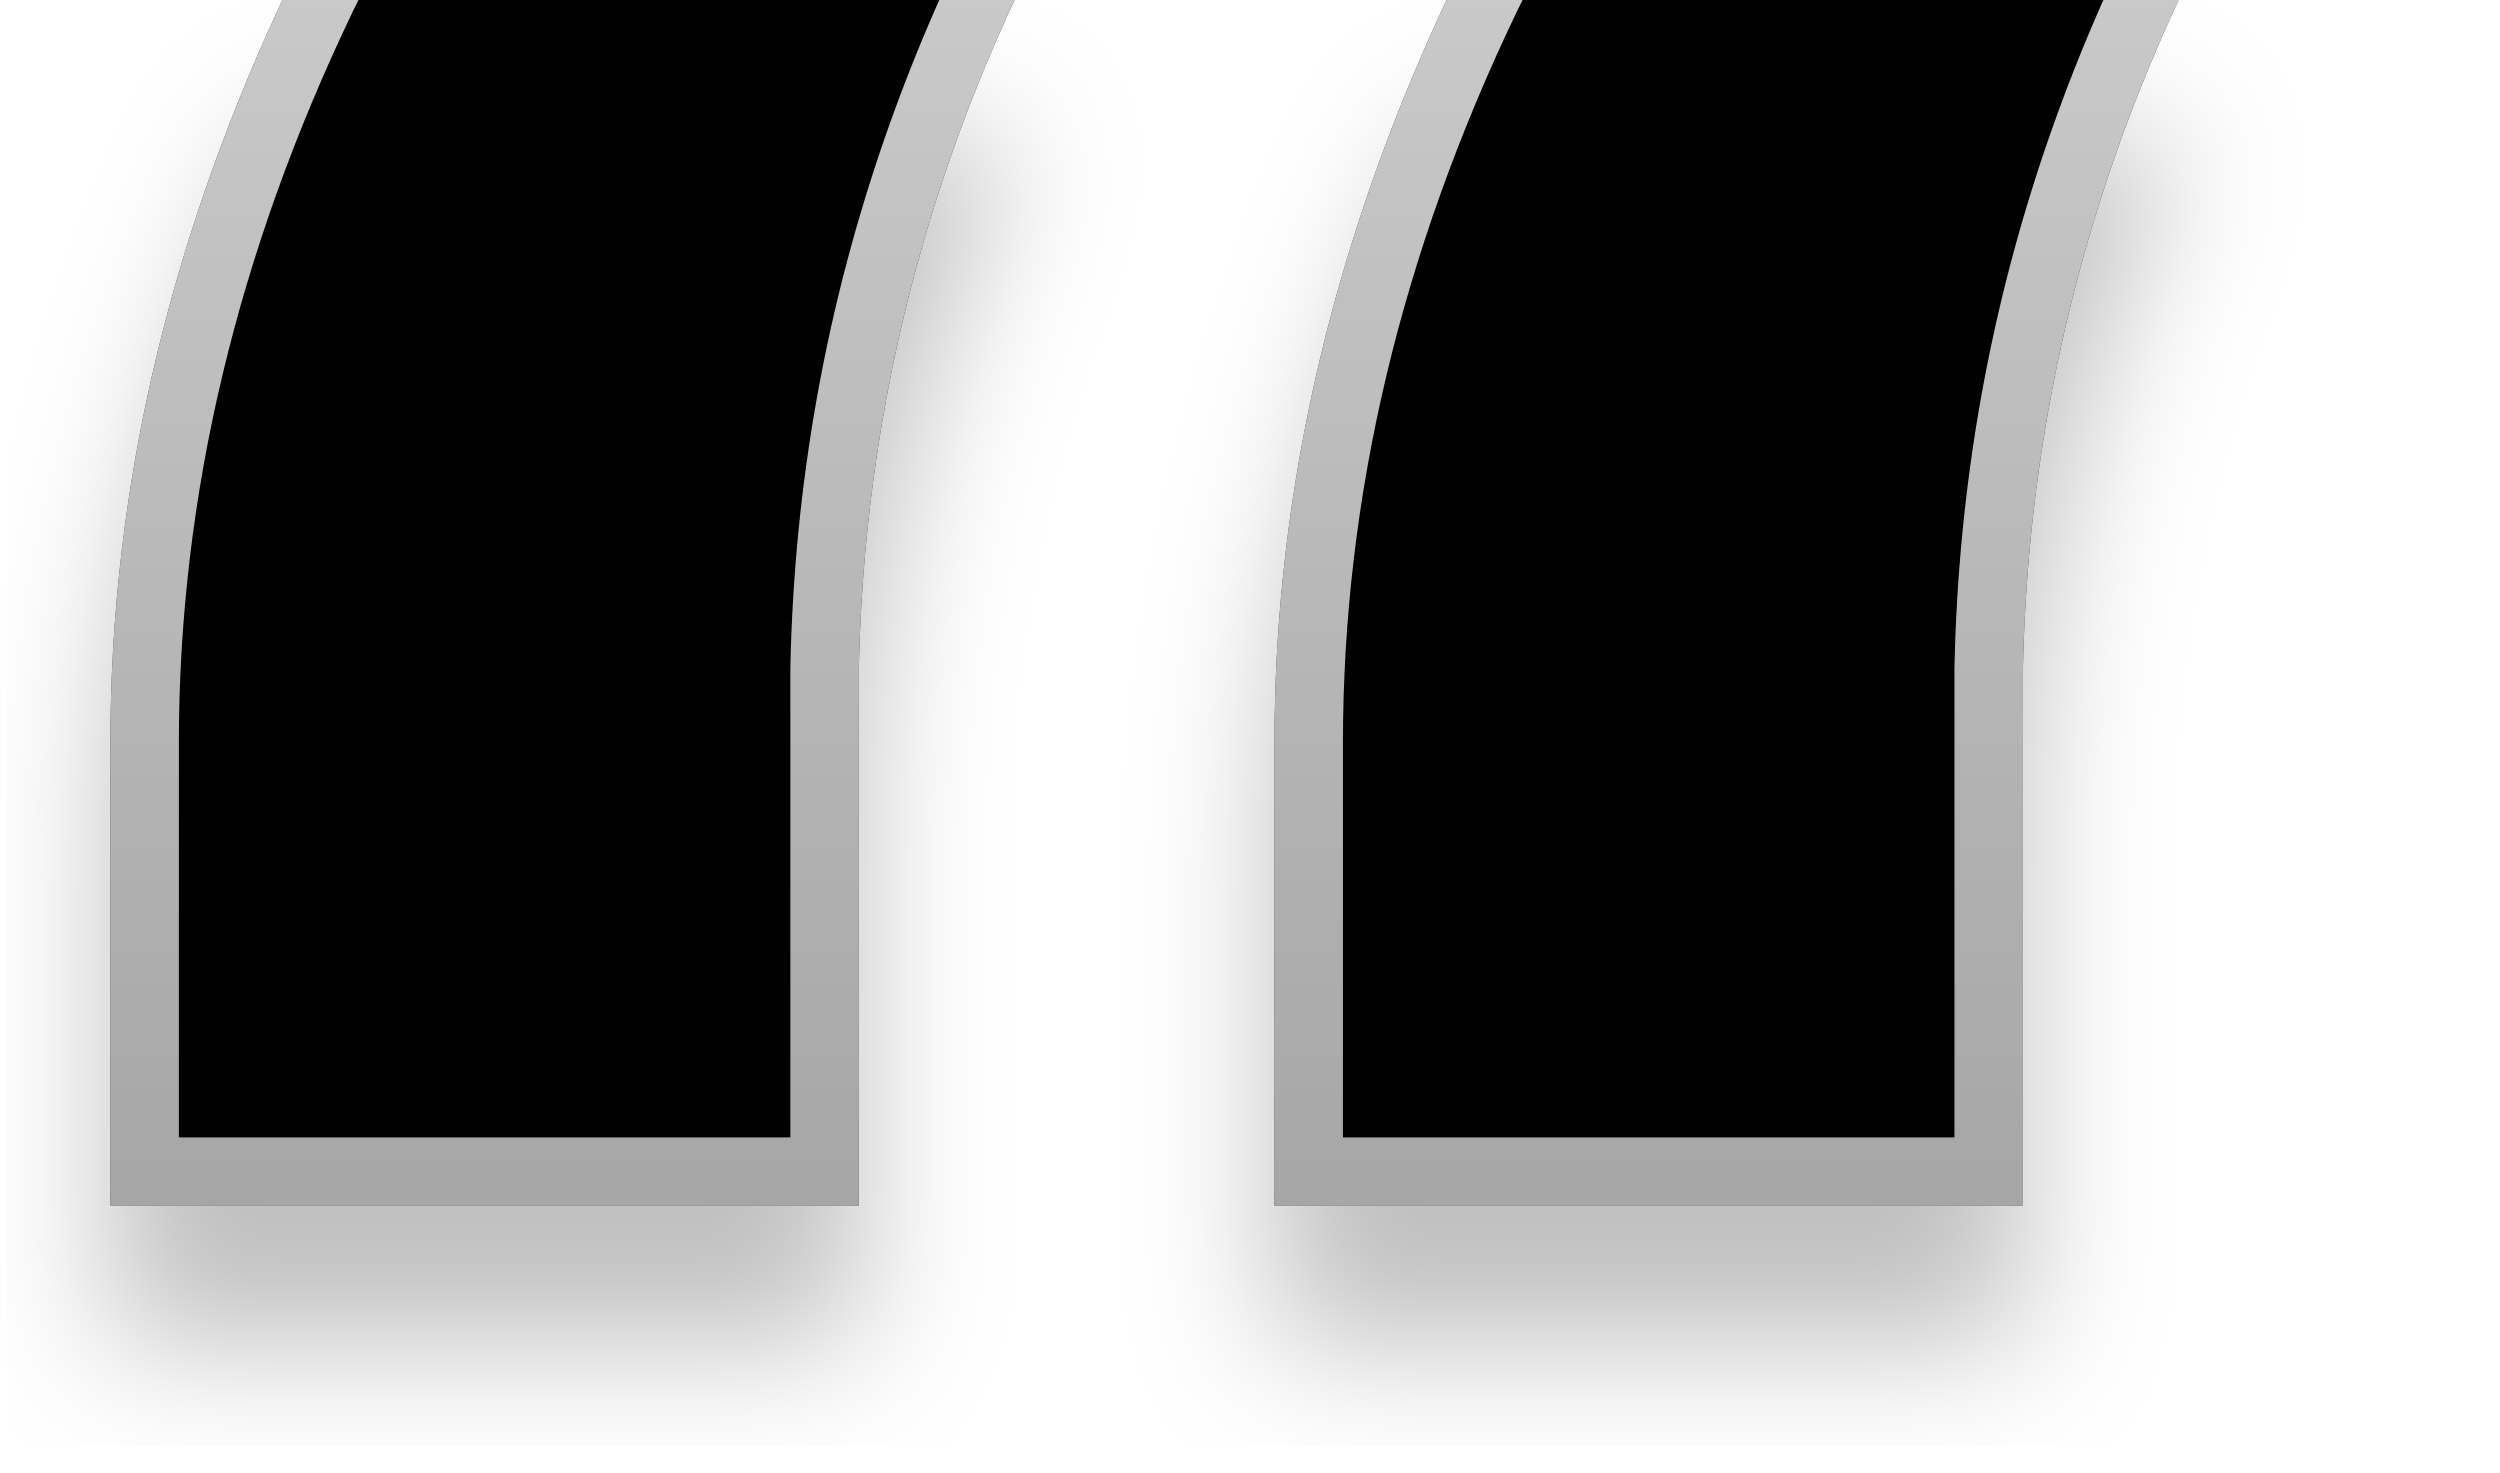
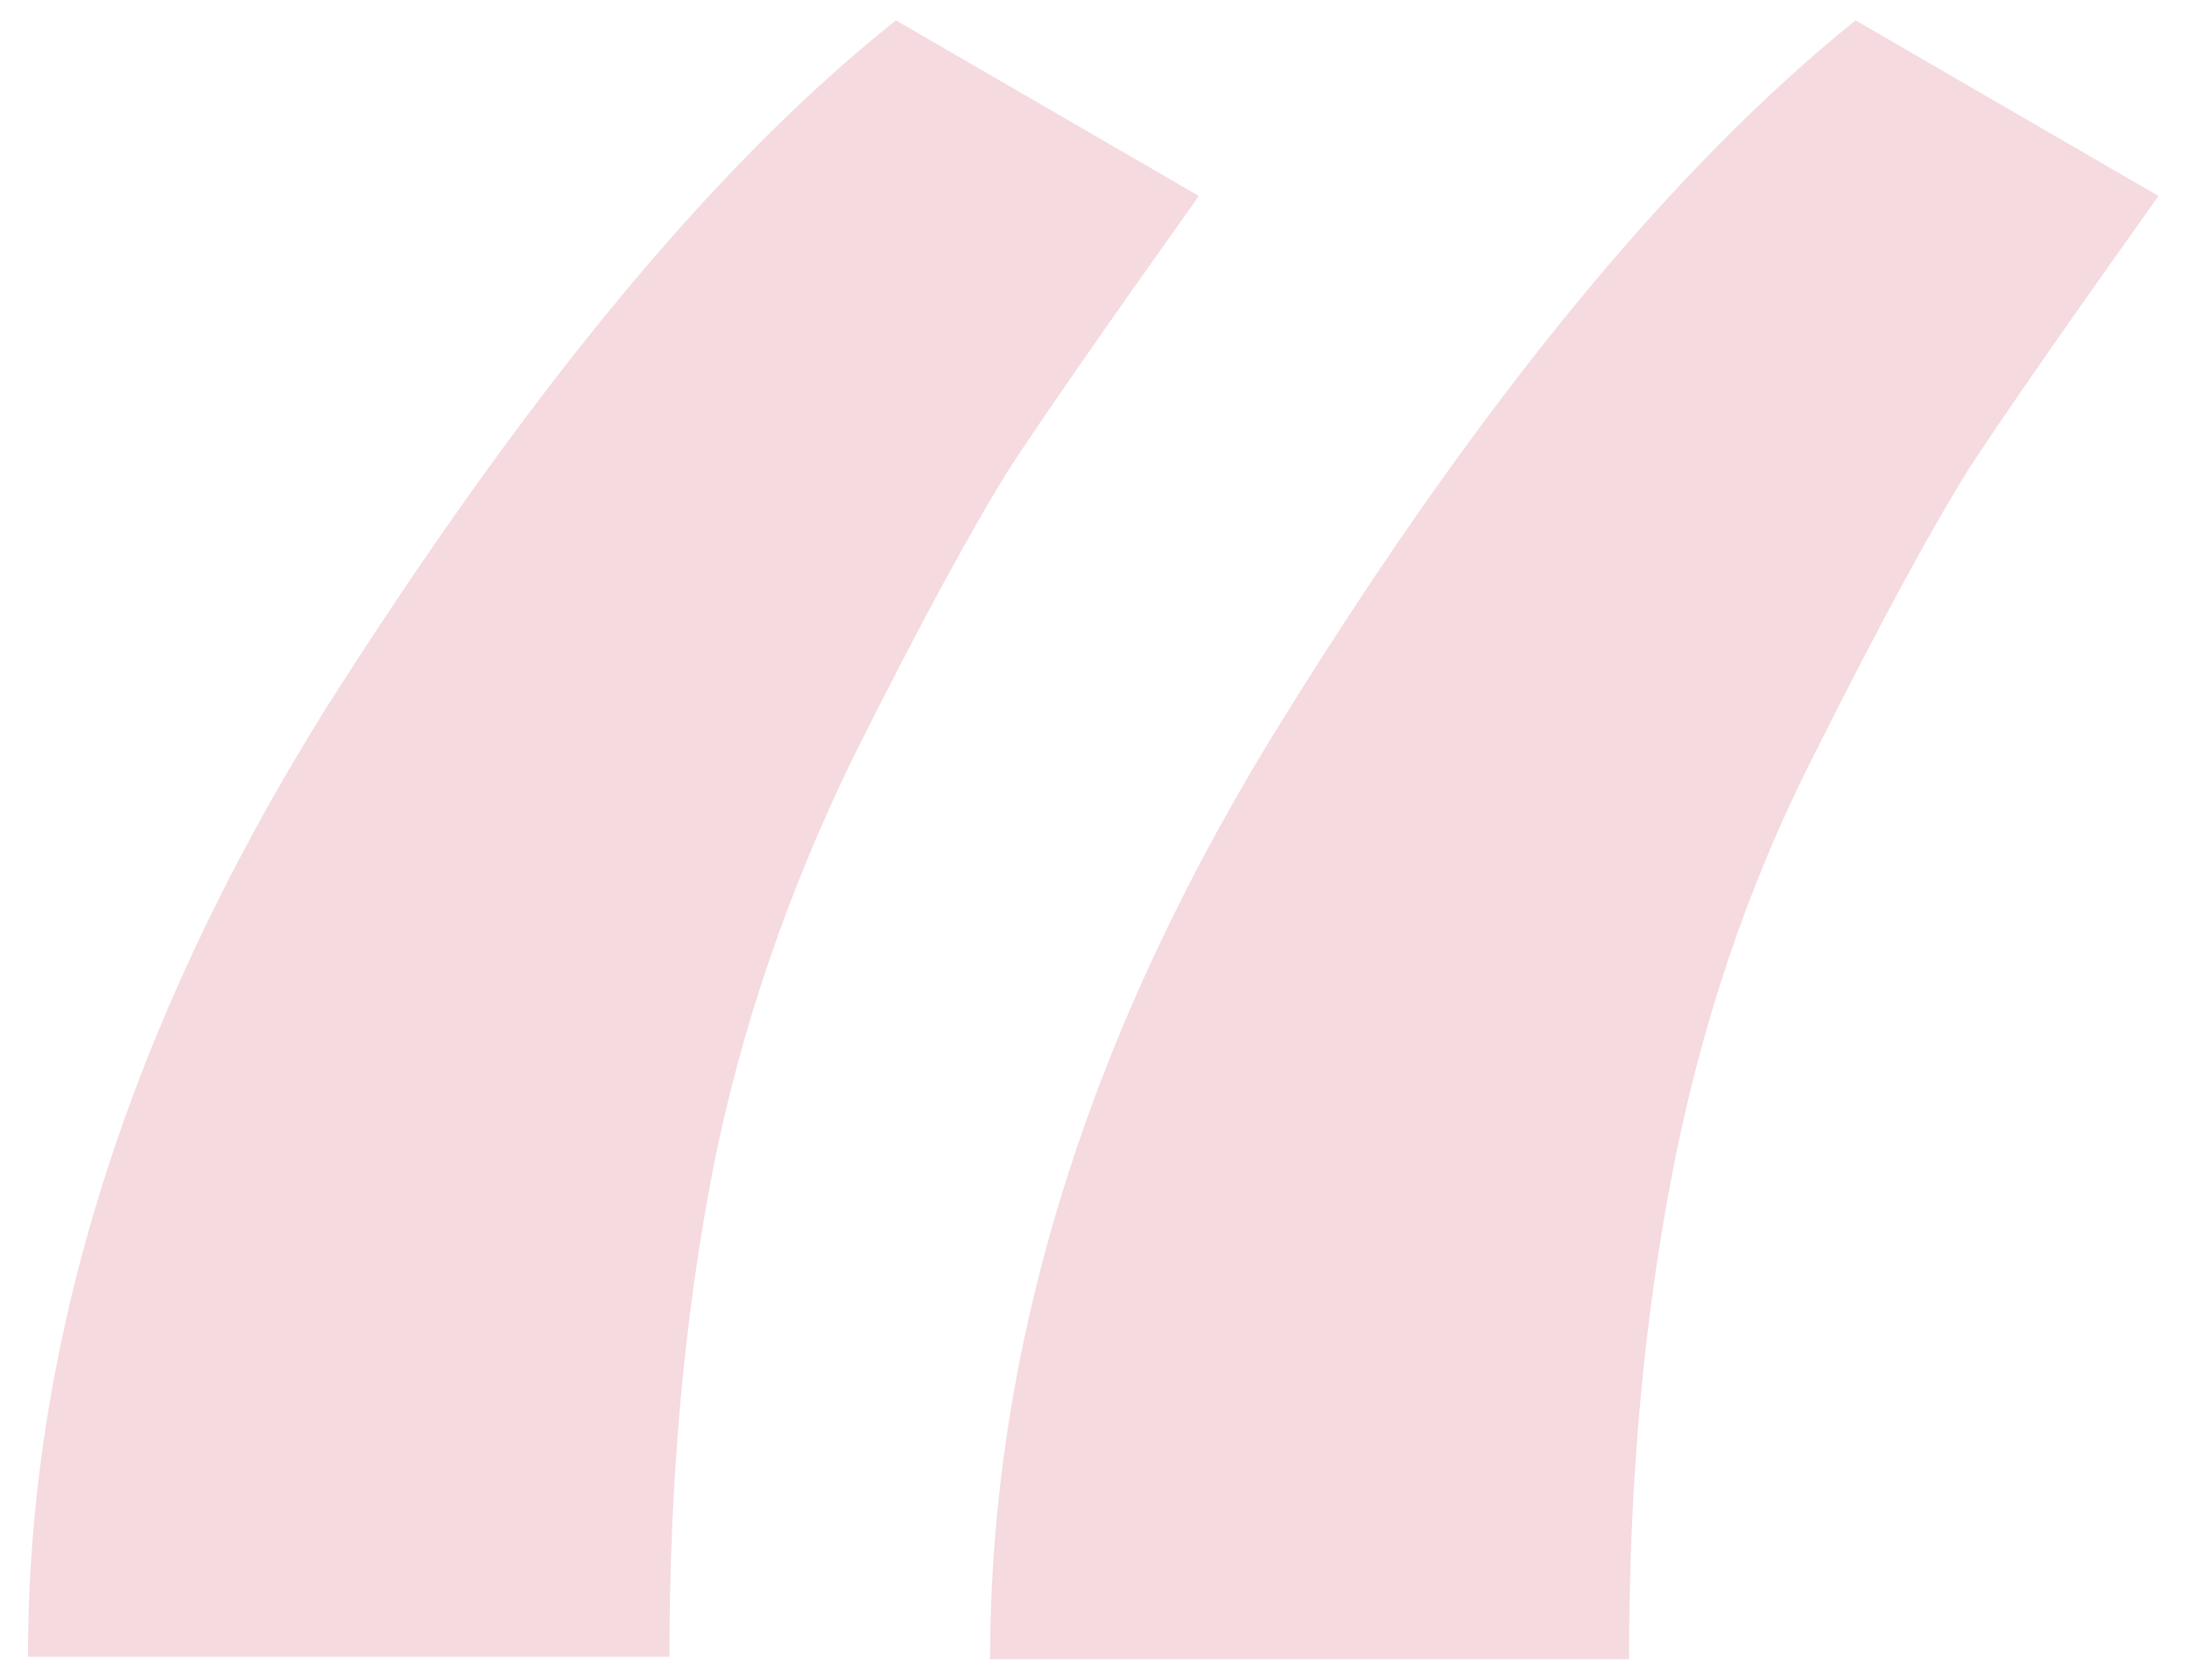
- <svg xmlns="http://www.w3.org/2000/svg" width="73" height="43" viewBox="0 0 73 43" fill="none">
-   <g filter="url(#filter0_d)">
-     <path d="M22.999 -17.8L34.438 -10.031C27.747 -0.894 24.294 8.961 24.078 19.537V34.212H4.223V21.695C4.223 14.357 5.949 7.091 9.402 -0.103C12.927 -7.297 17.46 -13.196 22.999 -17.8ZM56.991 -17.8L68.429 -10.031C61.739 -0.894 58.286 8.961 58.07 19.537V34.212H38.214V21.695C38.214 14.357 39.941 7.091 43.394 -0.103C46.919 -7.297 51.451 -13.196 56.991 -17.8Z" fill="black" />
-     <path d="M22.999 -17.8L23.561 -18.628L22.939 -19.05L22.36 -18.569L22.999 -17.8ZM34.438 -10.031L35.244 -9.44L35.856 -10.276L34.999 -10.858L34.438 -10.031ZM24.078 19.537L23.078 19.516L23.078 19.526V19.537H24.078ZM24.078 34.212V35.212H25.078V34.212H24.078ZM4.223 34.212H3.223V35.212H4.223V34.212ZM9.402 -0.103L8.504 -0.543L8.501 -0.536L9.402 -0.103ZM56.991 -17.8L57.553 -18.628L56.93 -19.05L56.352 -18.569L56.991 -17.8ZM68.429 -10.031L69.236 -9.44L69.848 -10.276L68.991 -10.858L68.429 -10.031ZM58.07 19.537L57.07 19.516L57.07 19.526V19.537H58.07ZM58.07 34.212V35.212H59.07V34.212H58.07ZM38.214 34.212H37.214V35.212H38.214V34.212ZM43.394 -0.103L42.496 -0.543L42.492 -0.536L43.394 -0.103ZM22.437 -16.973L33.876 -9.204L34.999 -10.858L23.561 -18.628L22.437 -16.973ZM33.631 -10.622C26.828 -1.332 23.299 8.721 23.078 19.516L25.078 19.557C25.289 9.202 28.666 -0.457 35.244 -9.44L33.631 -10.622ZM23.078 19.537V34.212H25.078V19.537H23.078ZM24.078 33.212H4.223V35.212H24.078V33.212ZM5.223 34.212V21.695H3.223V34.212H5.223ZM5.223 21.695C5.223 14.52 6.91 7.401 10.304 0.33L8.501 -0.536C4.989 6.781 3.223 14.194 3.223 21.695H5.223ZM10.3 0.337C13.77 -6.745 18.219 -12.527 23.638 -17.031L22.36 -18.569C16.7 -13.865 12.085 -7.849 8.504 -0.543L10.3 0.337ZM56.429 -16.973L67.867 -9.204L68.991 -10.858L57.553 -18.628L56.429 -16.973ZM67.622 -10.622C60.82 -1.332 57.29 8.721 57.07 19.516L59.07 19.557C59.281 9.202 62.658 -0.457 69.236 -9.44L67.622 -10.622ZM57.07 19.537V34.212H59.07V19.537H57.07ZM58.07 33.212H38.214V35.212H58.07V33.212ZM39.214 34.212V21.695H37.214V34.212H39.214ZM39.214 21.695C39.214 14.52 40.901 7.401 44.296 0.33L42.492 -0.536C38.98 6.781 37.214 14.194 37.214 21.695H39.214ZM44.292 0.337C47.762 -6.745 52.211 -12.527 57.63 -17.031L56.352 -18.569C50.692 -13.865 46.076 -7.849 42.496 -0.543L44.292 0.337Z" fill="black" />
-     <path d="M22.999 -17.8L23.561 -18.628L22.939 -19.05L22.36 -18.569L22.999 -17.8ZM34.438 -10.031L35.244 -9.44L35.856 -10.276L34.999 -10.858L34.438 -10.031ZM24.078 19.537L23.078 19.516L23.078 19.526V19.537H24.078ZM24.078 34.212V35.212H25.078V34.212H24.078ZM4.223 34.212H3.223V35.212H4.223V34.212ZM9.402 -0.103L8.504 -0.543L8.501 -0.536L9.402 -0.103ZM56.991 -17.8L57.553 -18.628L56.93 -19.05L56.352 -18.569L56.991 -17.8ZM68.429 -10.031L69.236 -9.44L69.848 -10.276L68.991 -10.858L68.429 -10.031ZM58.07 19.537L57.07 19.516L57.07 19.526V19.537H58.07ZM58.07 34.212V35.212H59.07V34.212H58.07ZM38.214 34.212H37.214V35.212H38.214V34.212ZM43.394 -0.103L42.496 -0.543L42.492 -0.536L43.394 -0.103ZM22.437 -16.973L33.876 -9.204L34.999 -10.858L23.561 -18.628L22.437 -16.973ZM33.631 -10.622C26.828 -1.332 23.299 8.721 23.078 19.516L25.078 19.557C25.289 9.202 28.666 -0.457 35.244 -9.44L33.631 -10.622ZM23.078 19.537V34.212H25.078V19.537H23.078ZM24.078 33.212H4.223V35.212H24.078V33.212ZM5.223 34.212V21.695H3.223V34.212H5.223ZM5.223 21.695C5.223 14.52 6.91 7.401 10.304 0.33L8.501 -0.536C4.989 6.781 3.223 14.194 3.223 21.695H5.223ZM10.3 0.337C13.77 -6.745 18.219 -12.527 23.638 -17.031L22.36 -18.569C16.7 -13.865 12.085 -7.849 8.504 -0.543L10.3 0.337ZM56.429 -16.973L67.867 -9.204L68.991 -10.858L57.553 -18.628L56.429 -16.973ZM67.622 -10.622C60.82 -1.332 57.29 8.721 57.07 19.516L59.07 19.557C59.281 9.202 62.658 -0.457 69.236 -9.44L67.622 -10.622ZM57.07 19.537V34.212H59.07V19.537H57.07ZM58.07 33.212H38.214V35.212H58.07V33.212ZM39.214 34.212V21.695H37.214V34.212H39.214ZM39.214 21.695C39.214 14.52 40.901 7.401 44.296 0.33L42.492 -0.536C38.98 6.781 37.214 14.194 37.214 21.695H39.214ZM44.292 0.337C47.762 -6.745 52.211 -12.527 57.63 -17.031L56.352 -18.569C50.692 -13.865 46.076 -7.849 42.496 -0.543L44.292 0.337Z" fill="url(#paint0_linear)" />
-   </g>
-   <defs>
-     <filter id="filter0_d" x="0.223" y="-17.8" width="72.207" height="60.013" filterUnits="userSpaceOnUse" color-interpolation-filters="sRGB">
-       <feFlood flood-opacity="0" result="BackgroundImageFix" />
-       <feColorMatrix in="SourceAlpha" type="matrix" values="0 0 0 0 0 0 0 0 0 0 0 0 0 0 0 0 0 0 127 0" />
-       <feOffset dy="4" />
-       <feGaussianBlur stdDeviation="2" />
-       <feColorMatrix type="matrix" values="0 0 0 0 0 0 0 0 0 0 0 0 0 0 0 0 0 0 0.25 0" />
-       <feBlend mode="normal" in2="BackgroundImageFix" result="effect1_dropShadow" />
-       <feBlend mode="normal" in="SourceGraphic" in2="effect1_dropShadow" result="shape" />
-     </filter>
-     <linearGradient id="paint0_linear" x1="32.5" y1="-55" x2="32.5" y2="204" gradientUnits="userSpaceOnUse">
-       <stop stop-color="white" />
-       <stop offset="1" stop-color="white" stop-opacity="0" />
-     </linearGradient>
-   </defs>
+ <svg xmlns="http://www.w3.org/2000/svg" viewBox="0 0 86 66">
+   <path d="M35.2.8l11.9 6.9c-3.7 5.2-6.2 8.8-7.5 10.8-1.3 2.1-3.3 5.7-6 11.1C31 34.9 29.1 40.4 28 46c-1.1 5.7-1.7 12-1.7 19.1H1.1C1.1 52.8 5 40.4 12.7 28 20.5 15.7 27.9 6.6 35.2.8zm37.7 0l11.9 6.9c-3.7 5.2-6.2 8.8-7.5 10.8-1.3 2.1-3.3 5.7-6 11.1-2.7 5.3-4.5 10.8-5.6 16.5-1.1 5.7-1.7 12-1.7 19.1H38.9c0-12.4 3.9-24.8 11.6-37.1C58.2 15.7 65.7 6.6 72.9.8z" fill="#f5dadf" />
</svg>
